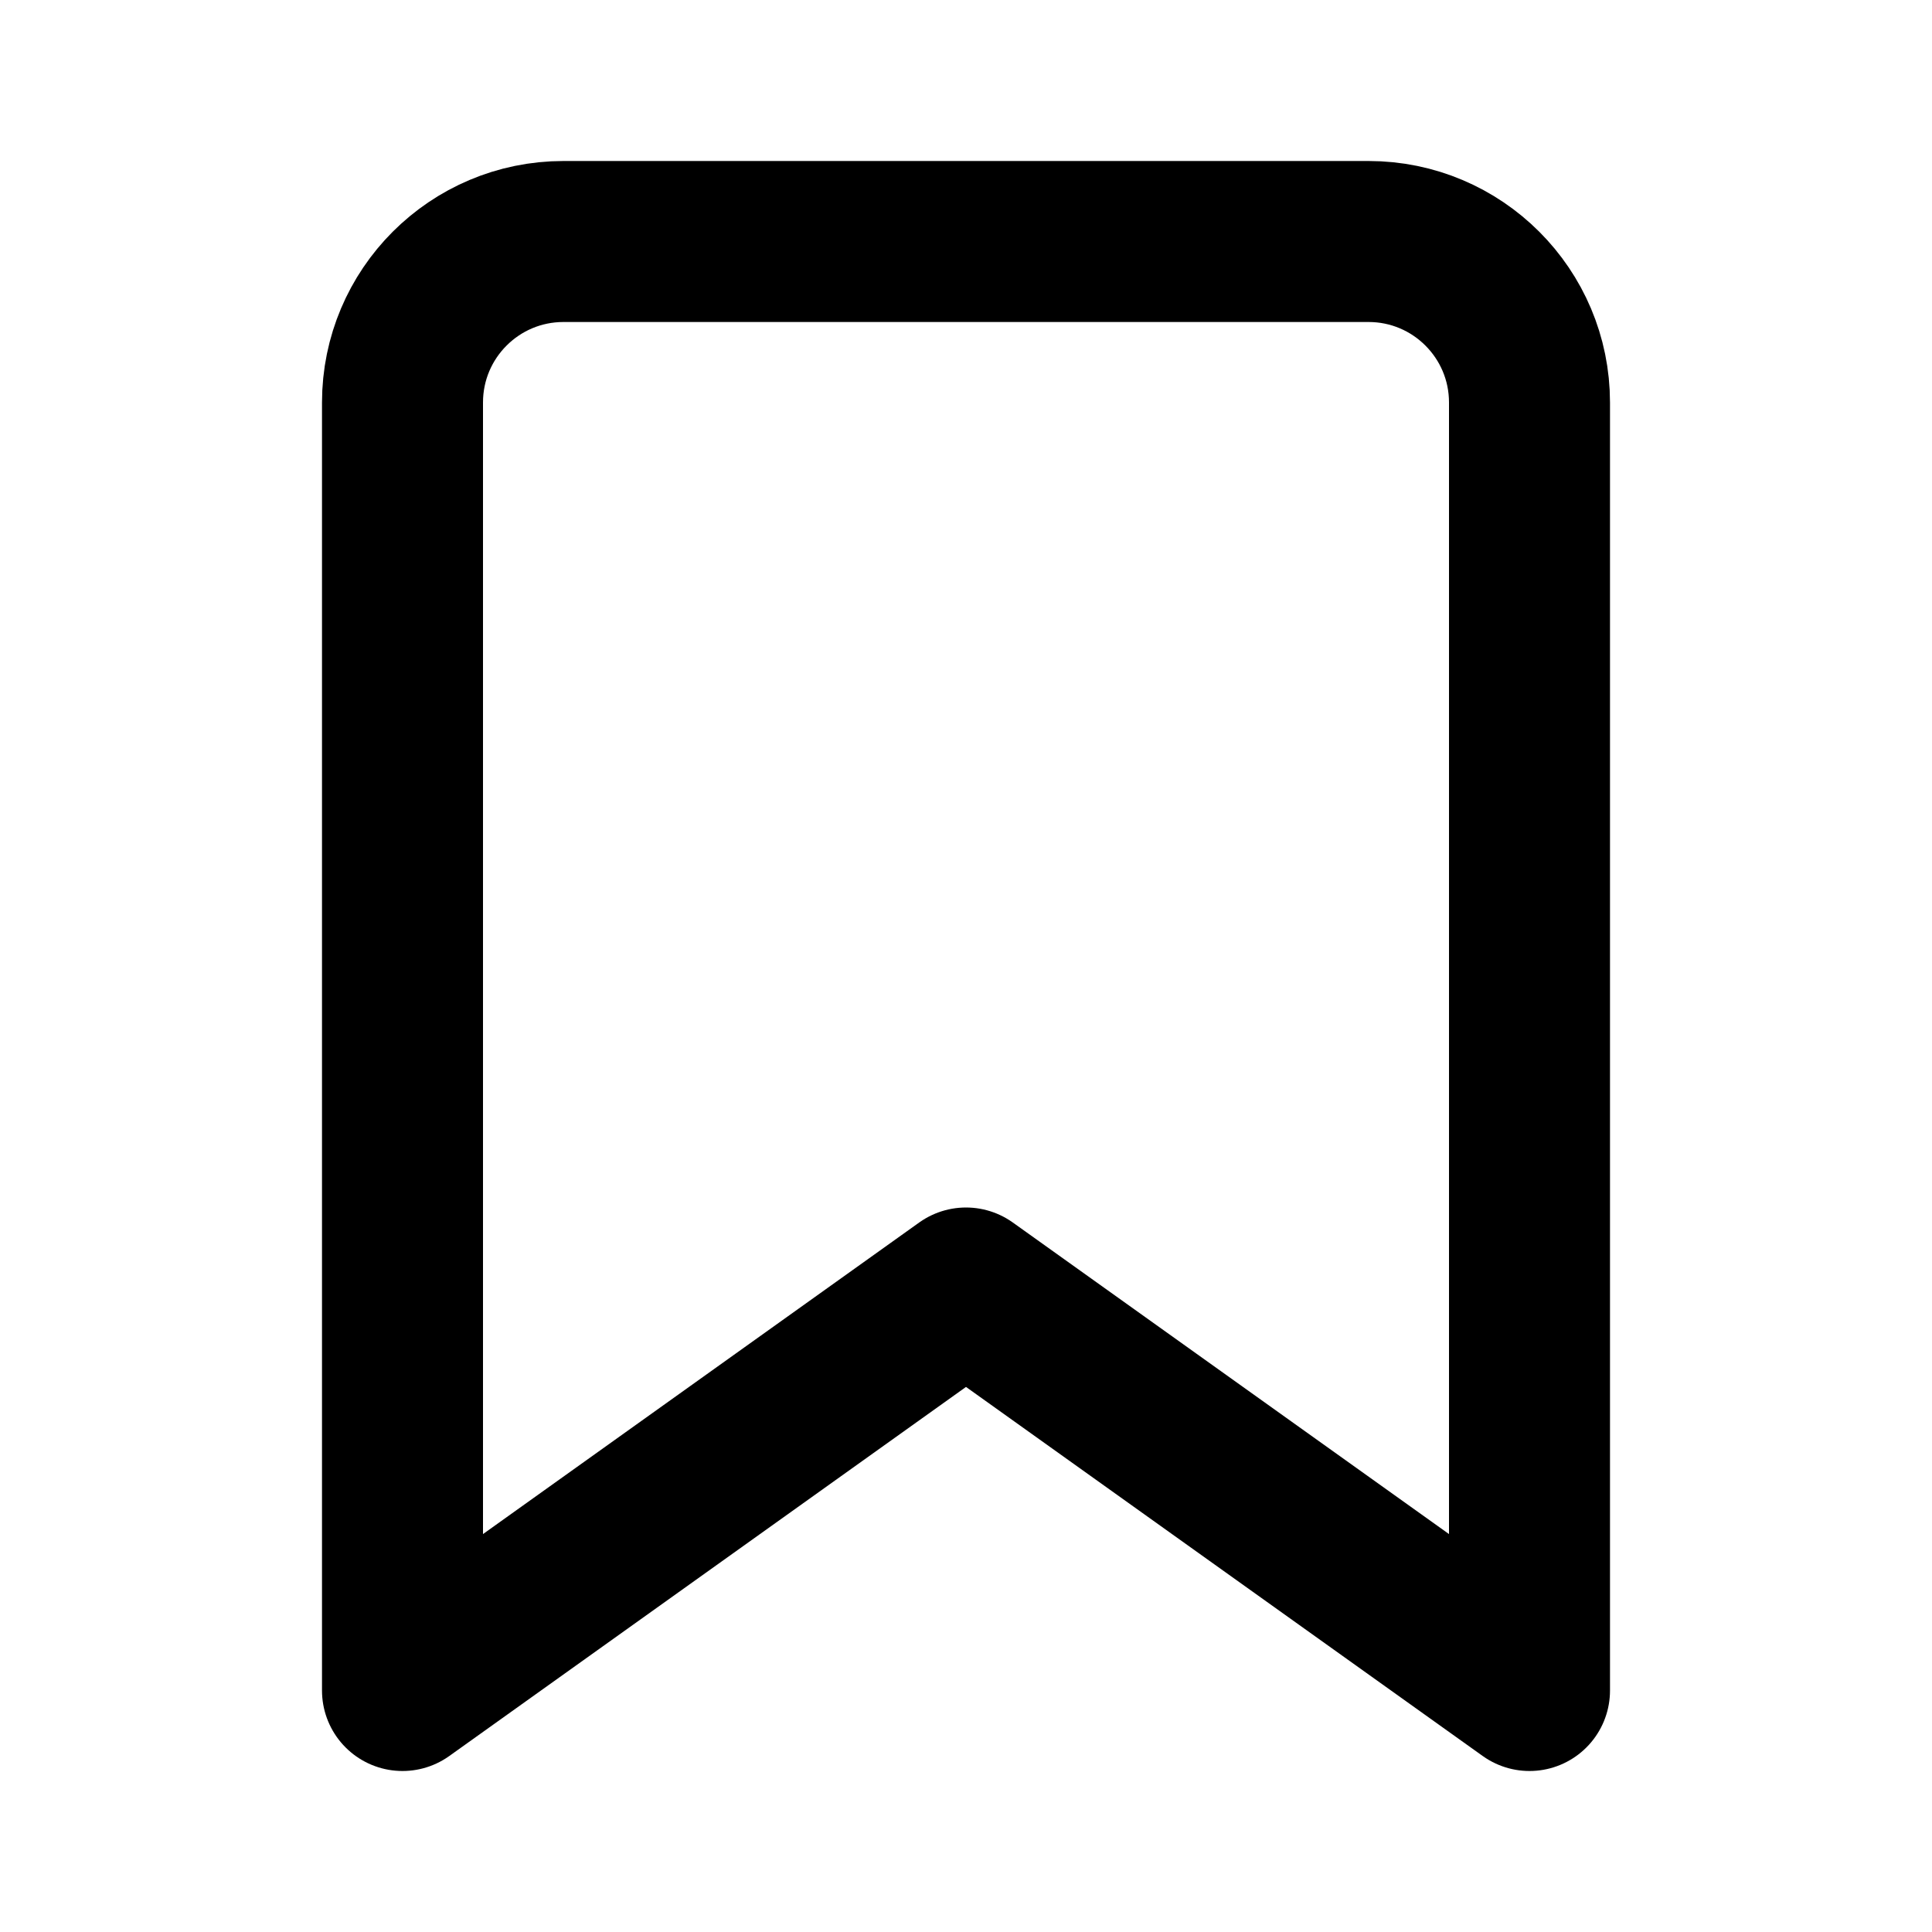
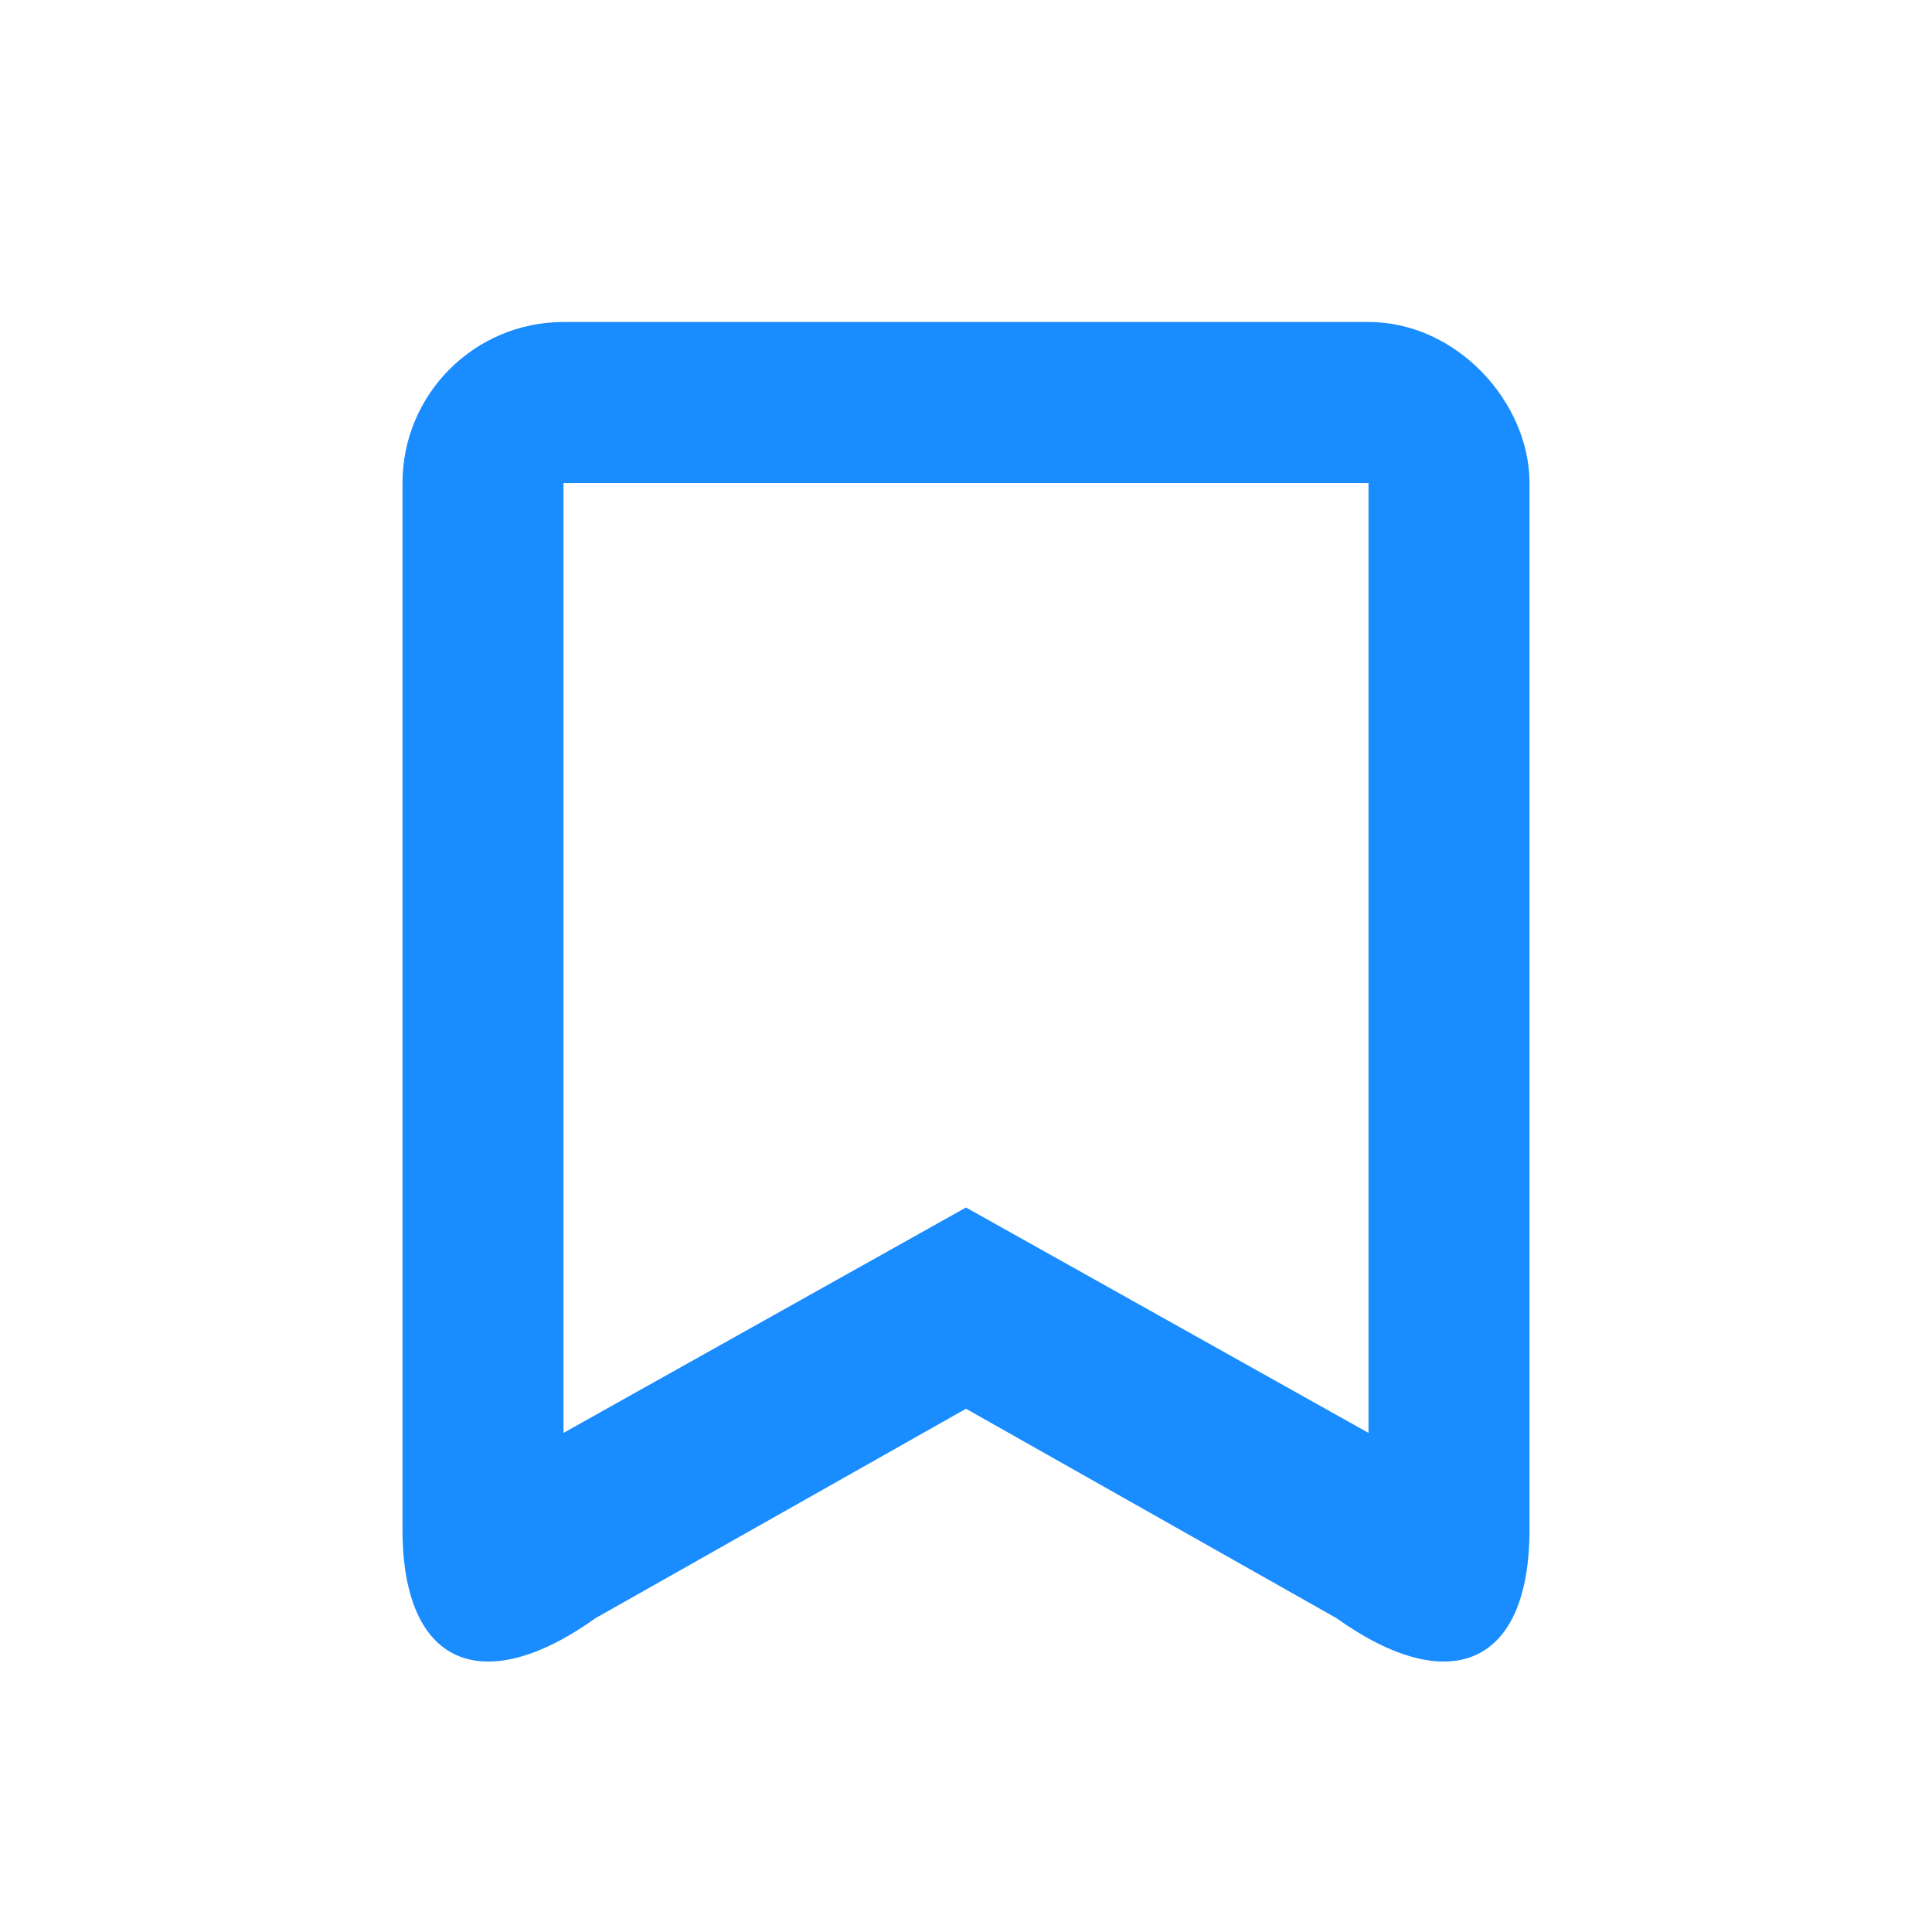
- <svg xmlns="http://www.w3.org/2000/svg" viewBox="0 0 24 24" fill="none" stroke="currentColor" stroke-width="2" stroke-linecap="round" stroke-linejoin="round" class="feather feather-bookmark">
-   <path d="M19 21l-7-5-7 5V5a2 2 0 0 1 2-2h10a2 2 0 0 1 2 2z" />
+ <svg xmlns="http://www.w3.org/2000/svg" width="24" height="24">
+   <path fill="#198cff" d="M7 6v11.8l5-2.8 5 2.8V6H7zm12 13c0 1.7-1 2.1-2.4 1.1L12 17.5l-4.6 2.6C6 21.1 5 20.7 5 19V6a2 2 0 0 1 2-2h10c1.1 0 2 1 2 2v13z" />
</svg>
